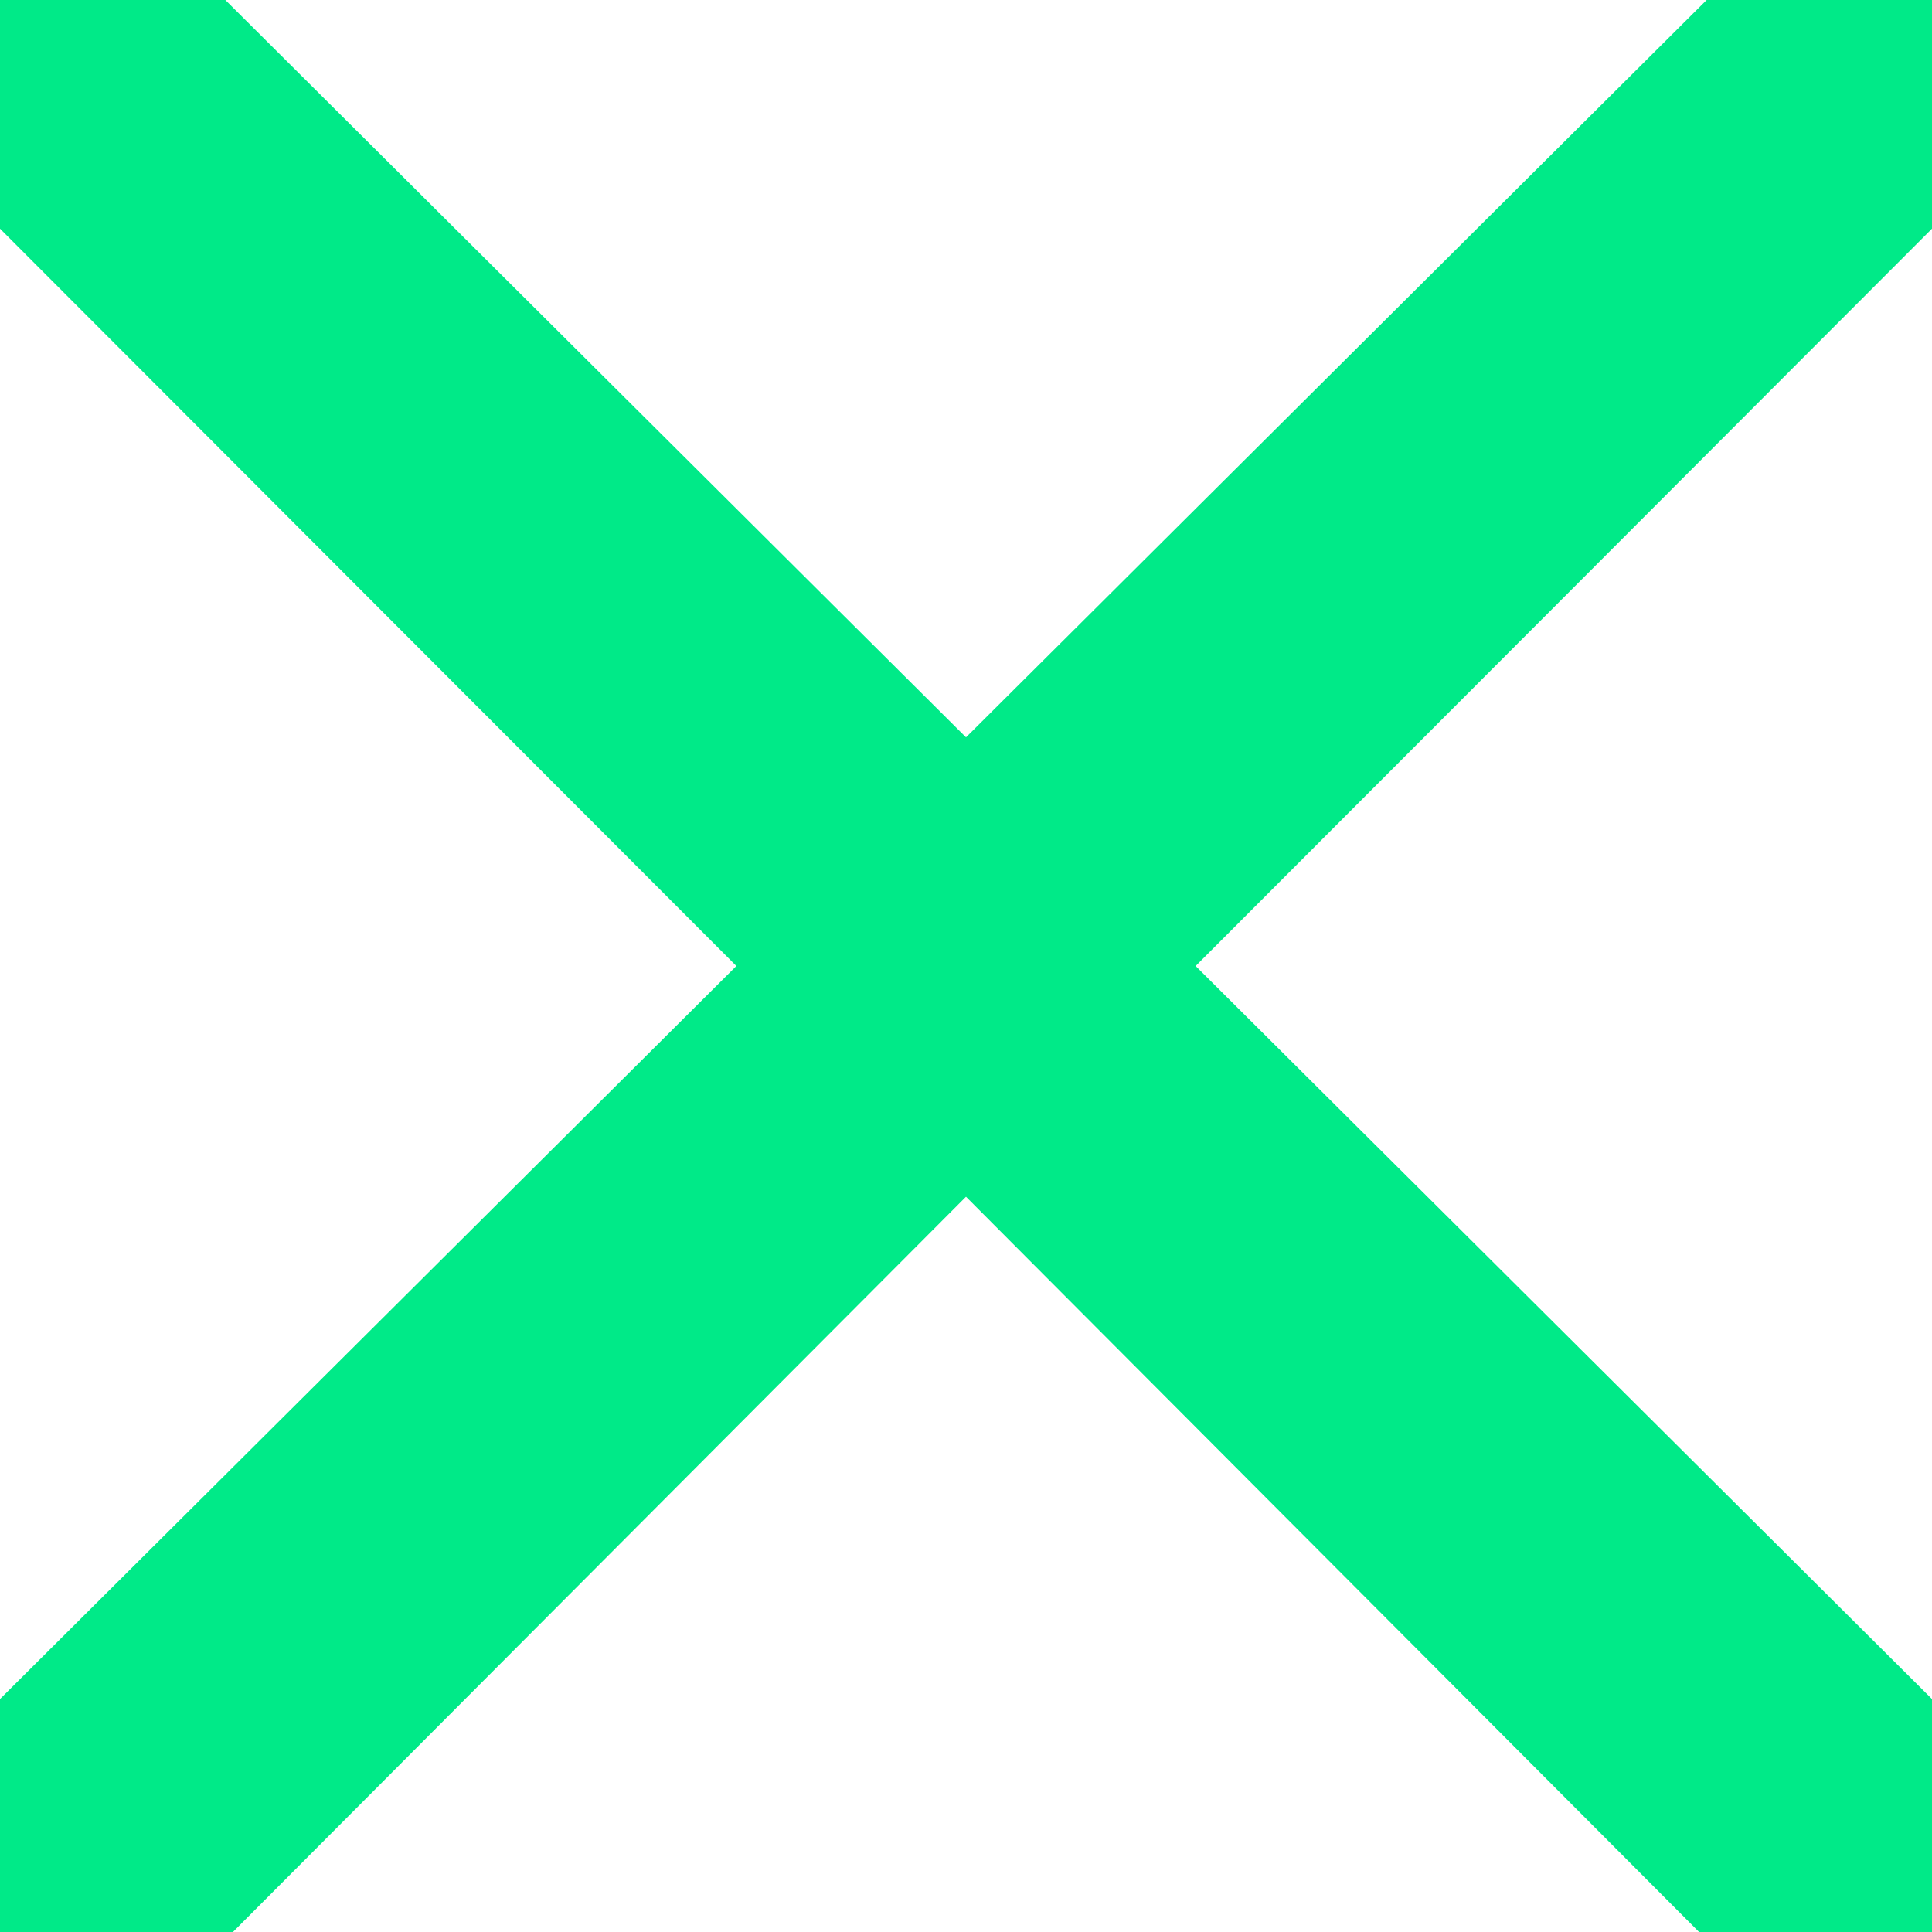
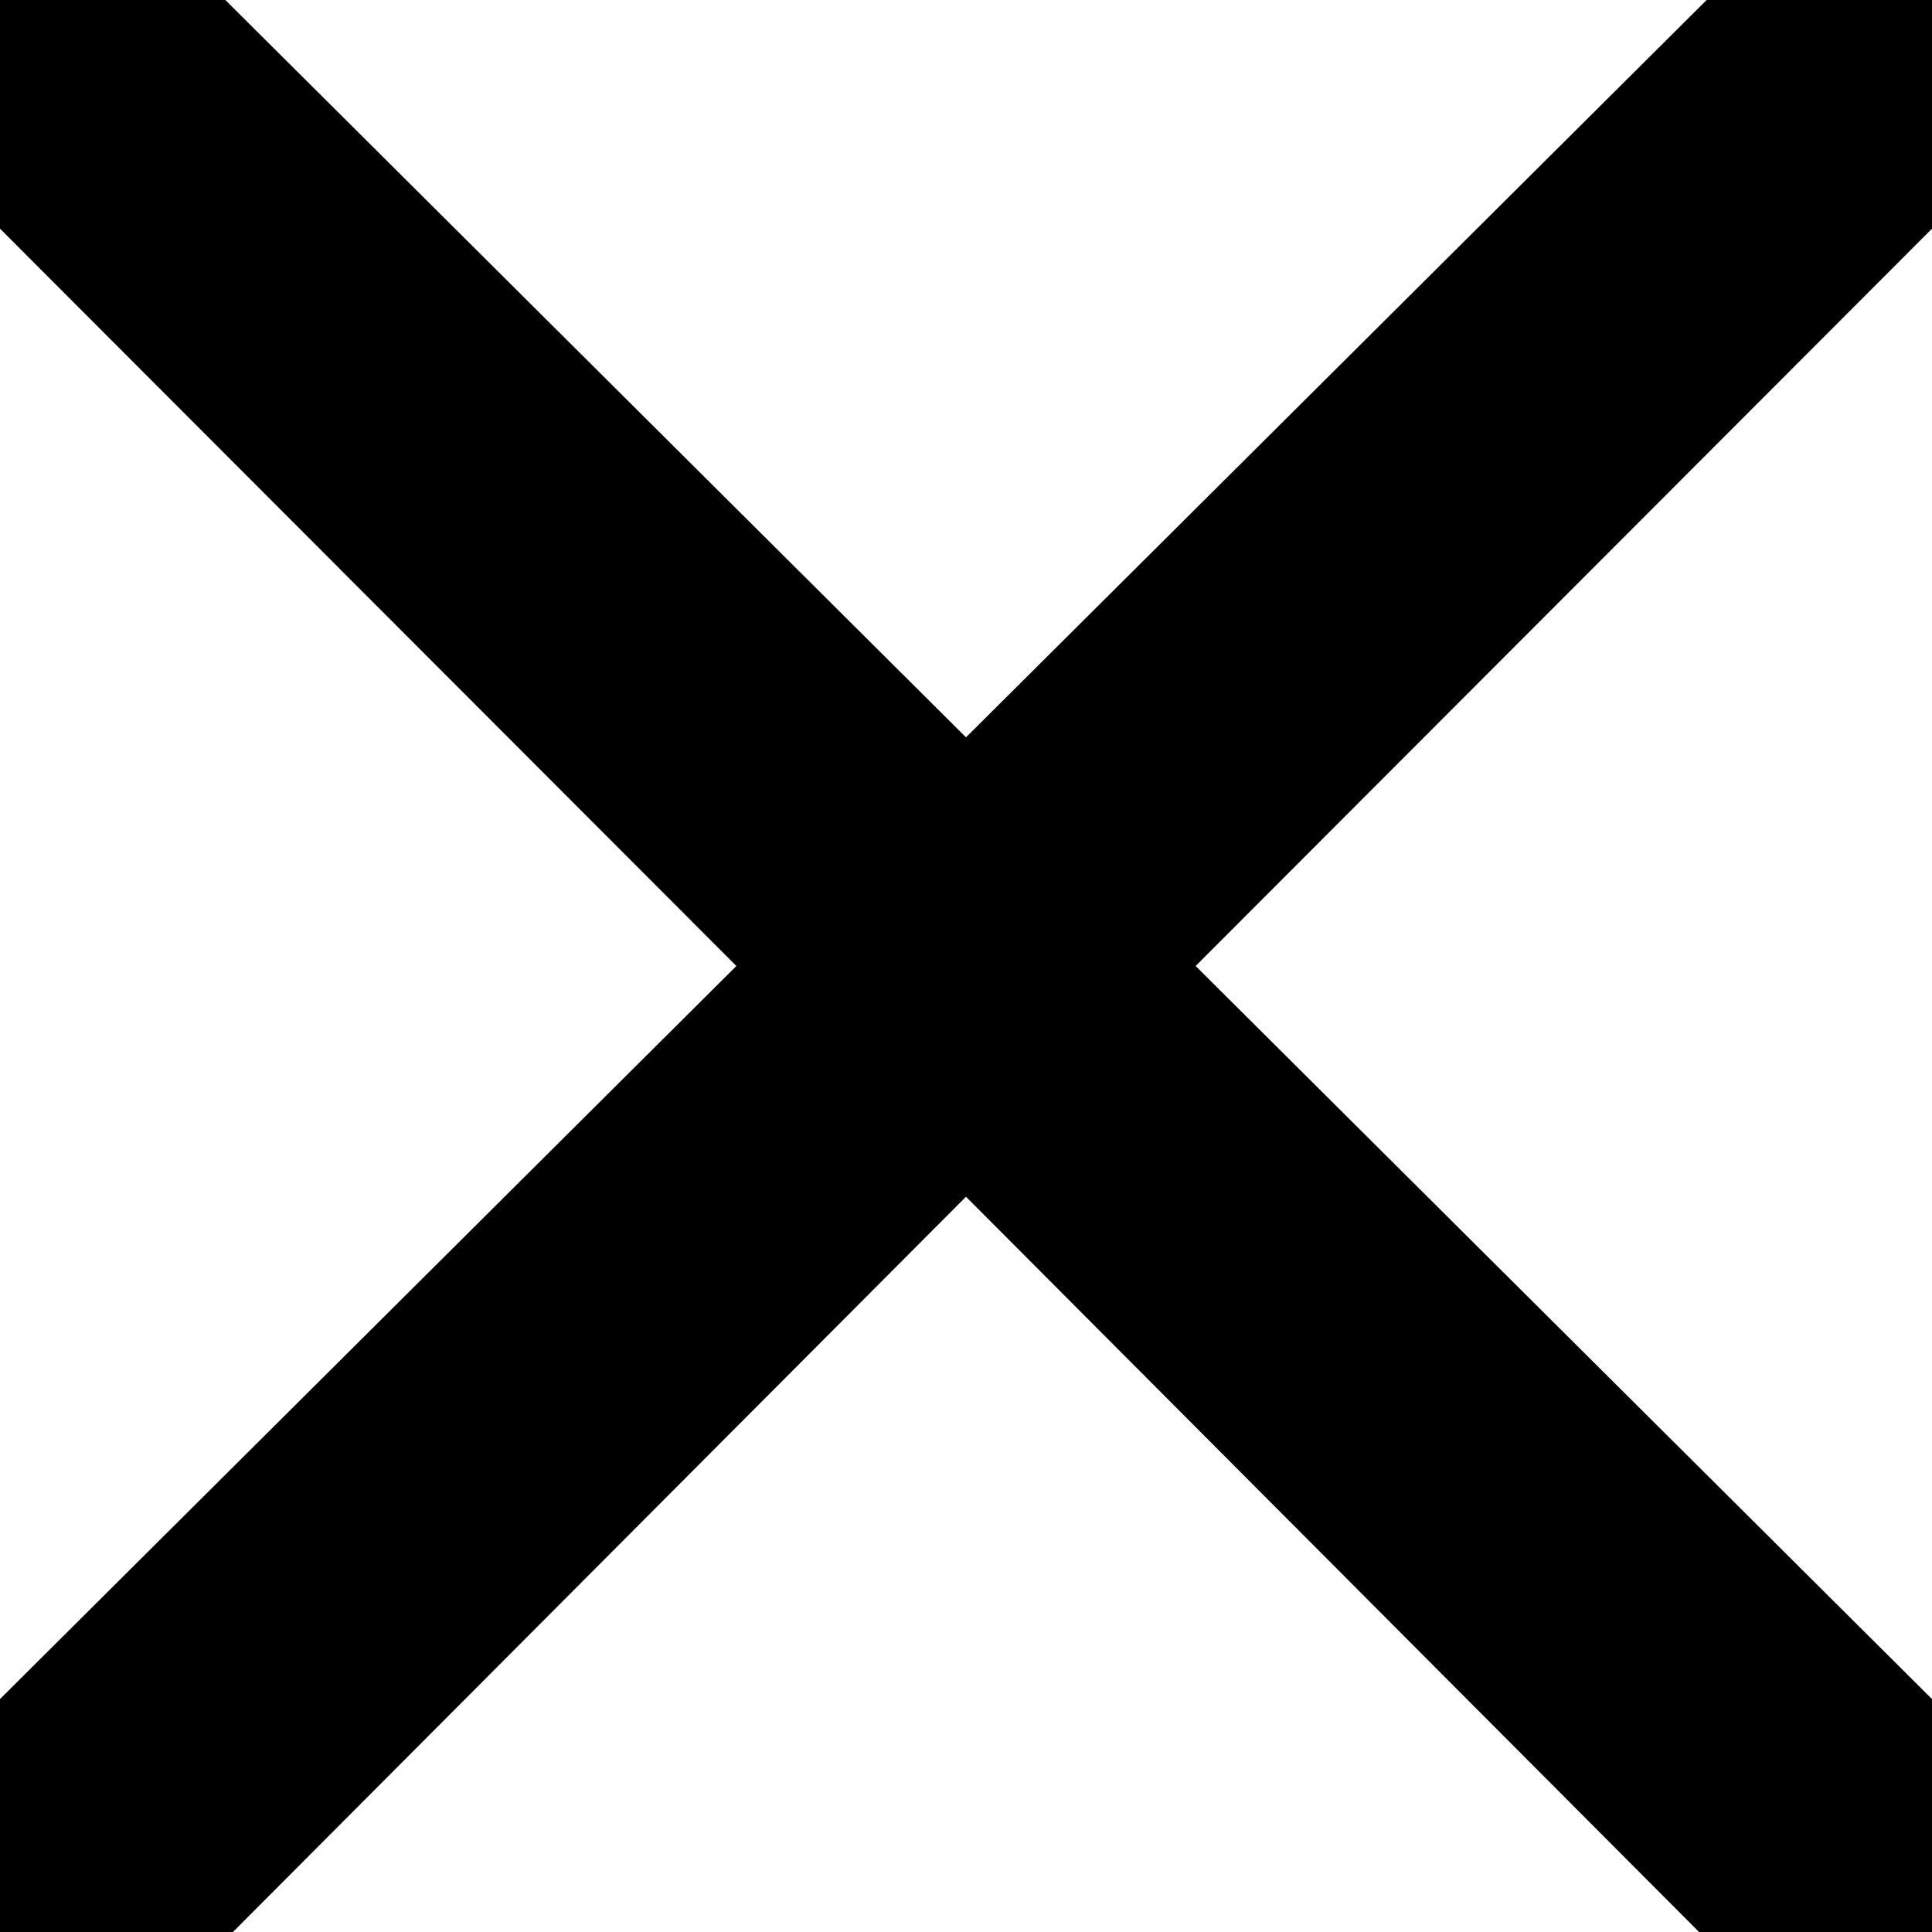
- <svg xmlns="http://www.w3.org/2000/svg" width="14" height="14" viewBox="0 0 14 14" fill="none">
-   <path d="M12.312 14L7 8.672L1.688 14H0V12.312L5.336 7L0 1.657V0H1.633L7 5.343L12.367 0H14V1.657L8.664 7L14 12.312V14H12.312Z" fill="#00EA88" />
+ <svg xmlns="http://www.w3.org/2000/svg" width="14" height="14" viewBox="0 0 14 14" fill="current">
+   <path d="M12.312 14L7 8.672L1.688 14H0V12.312L5.336 7L0 1.657V0H1.633L7 5.343L12.367 0H14V1.657L8.664 7L14 12.312V14H12.312Z" fill="current" />
</svg>
